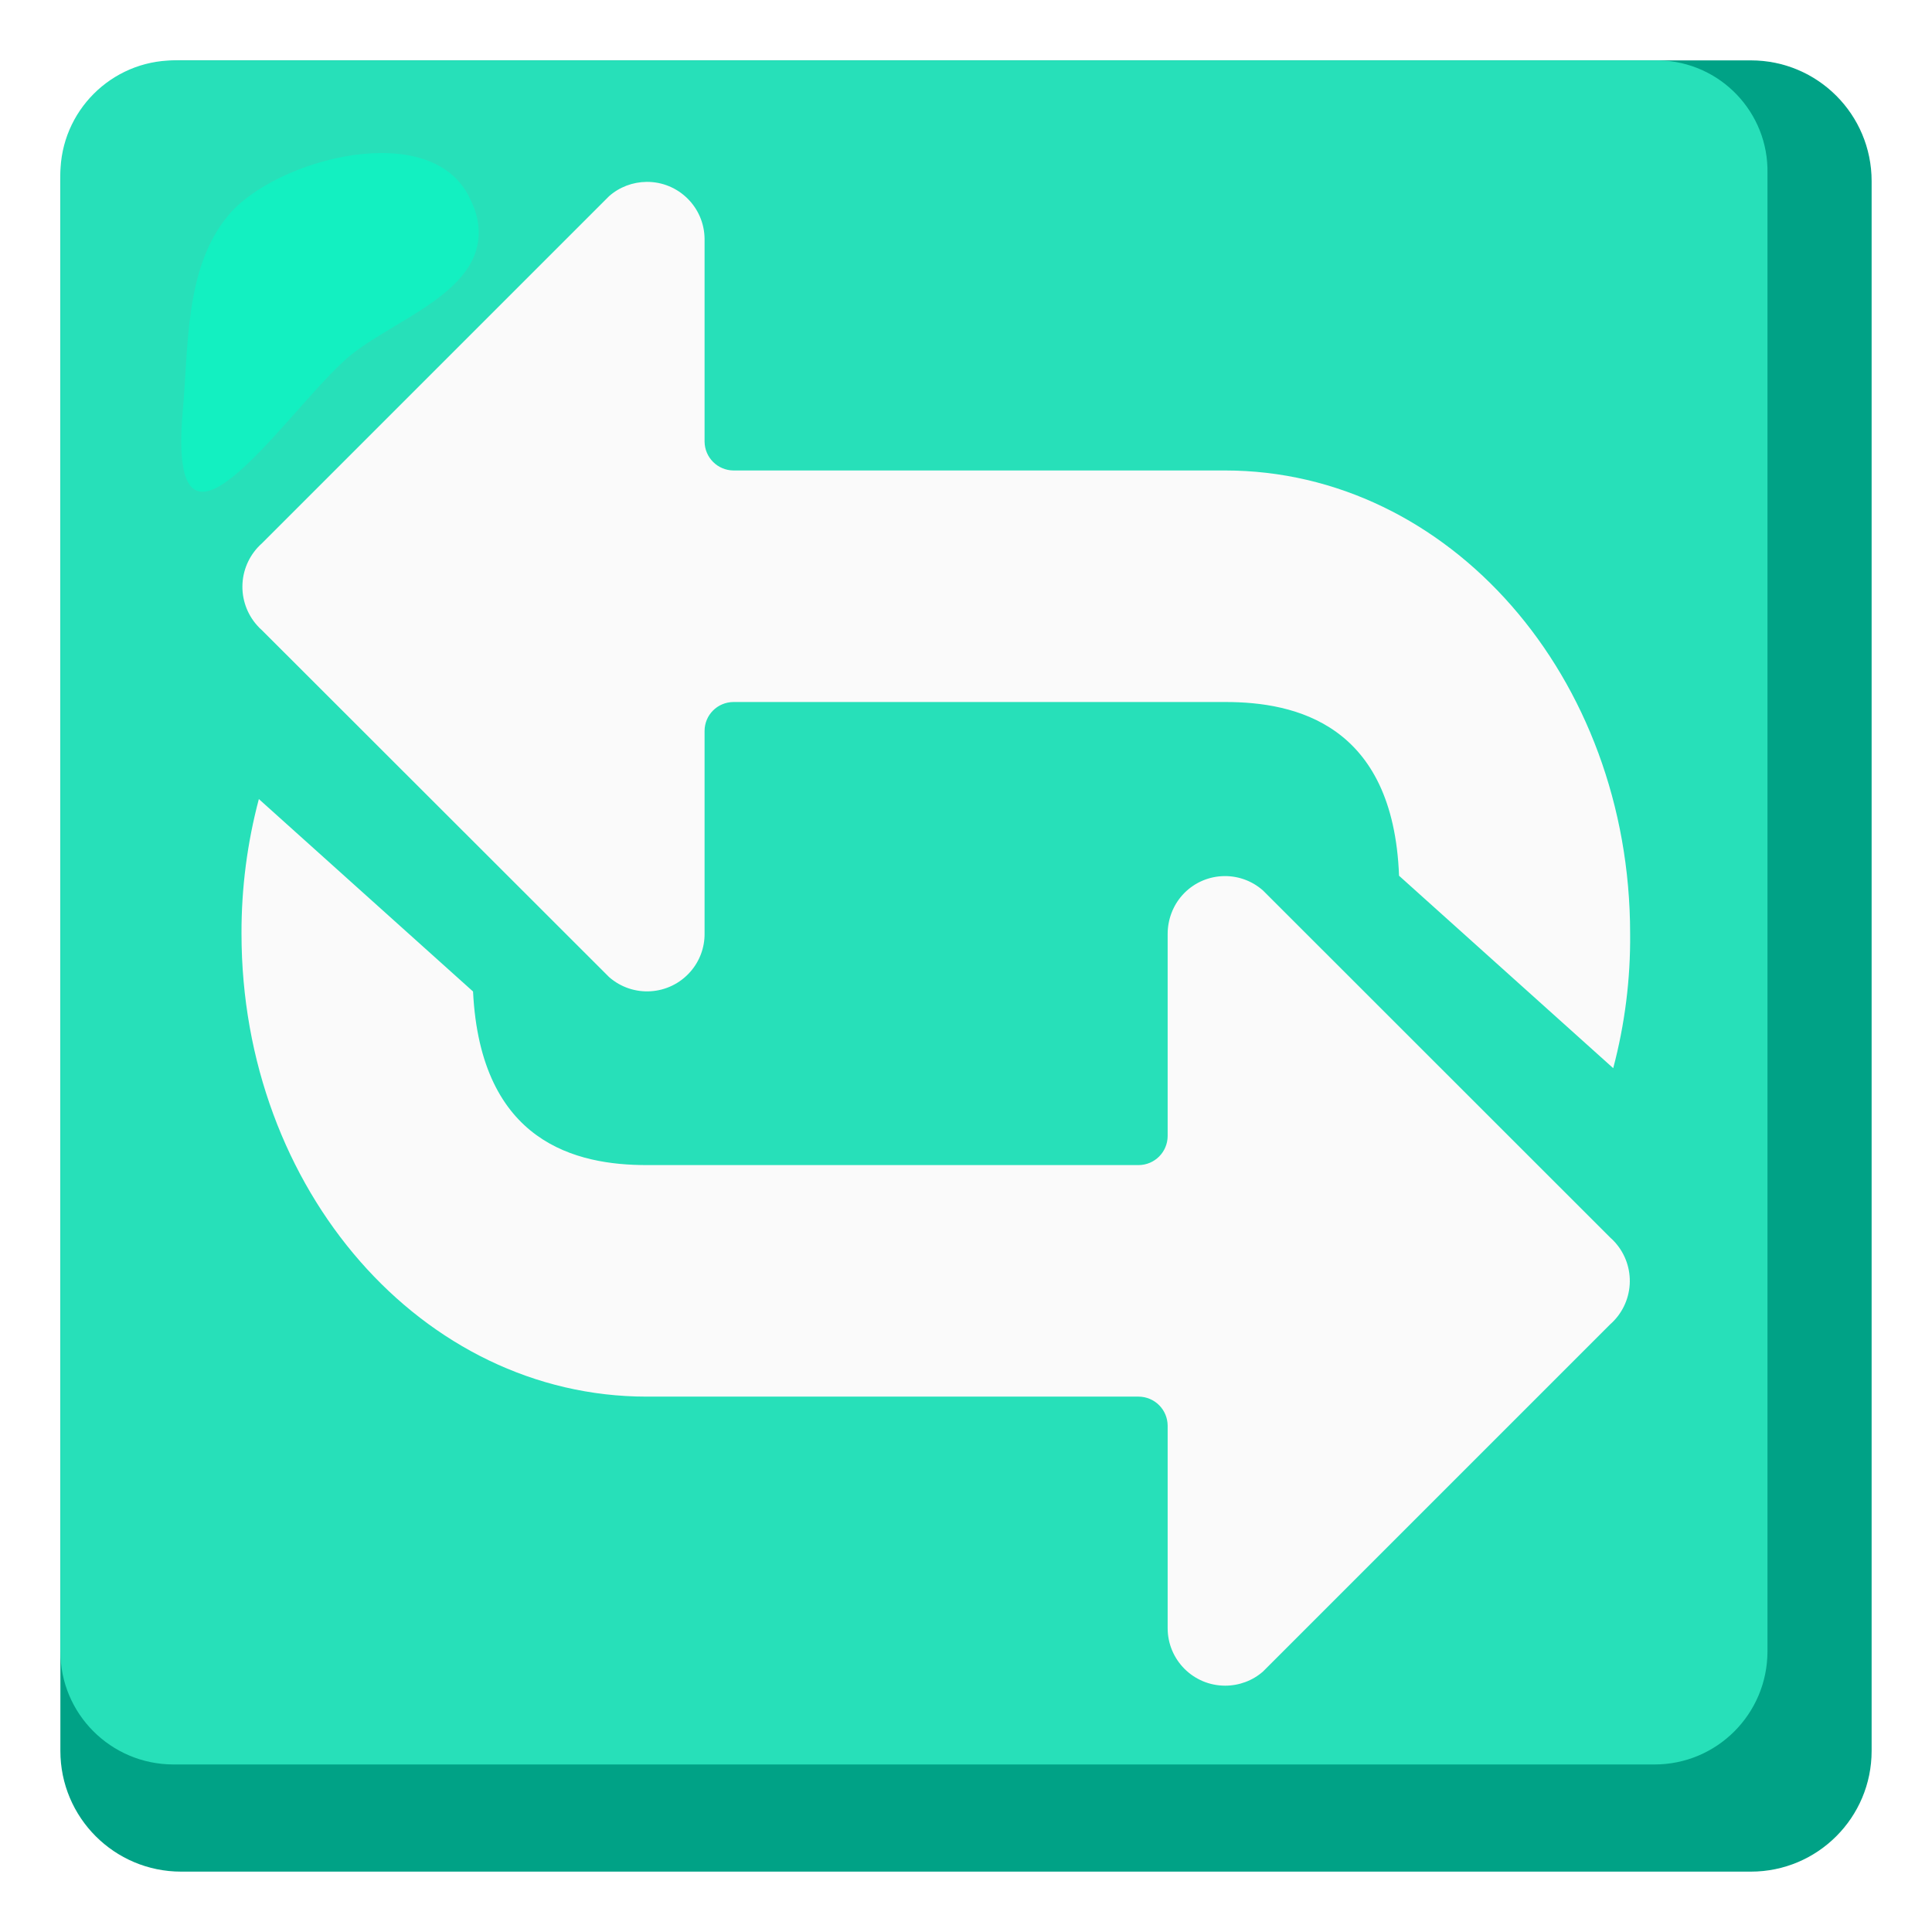
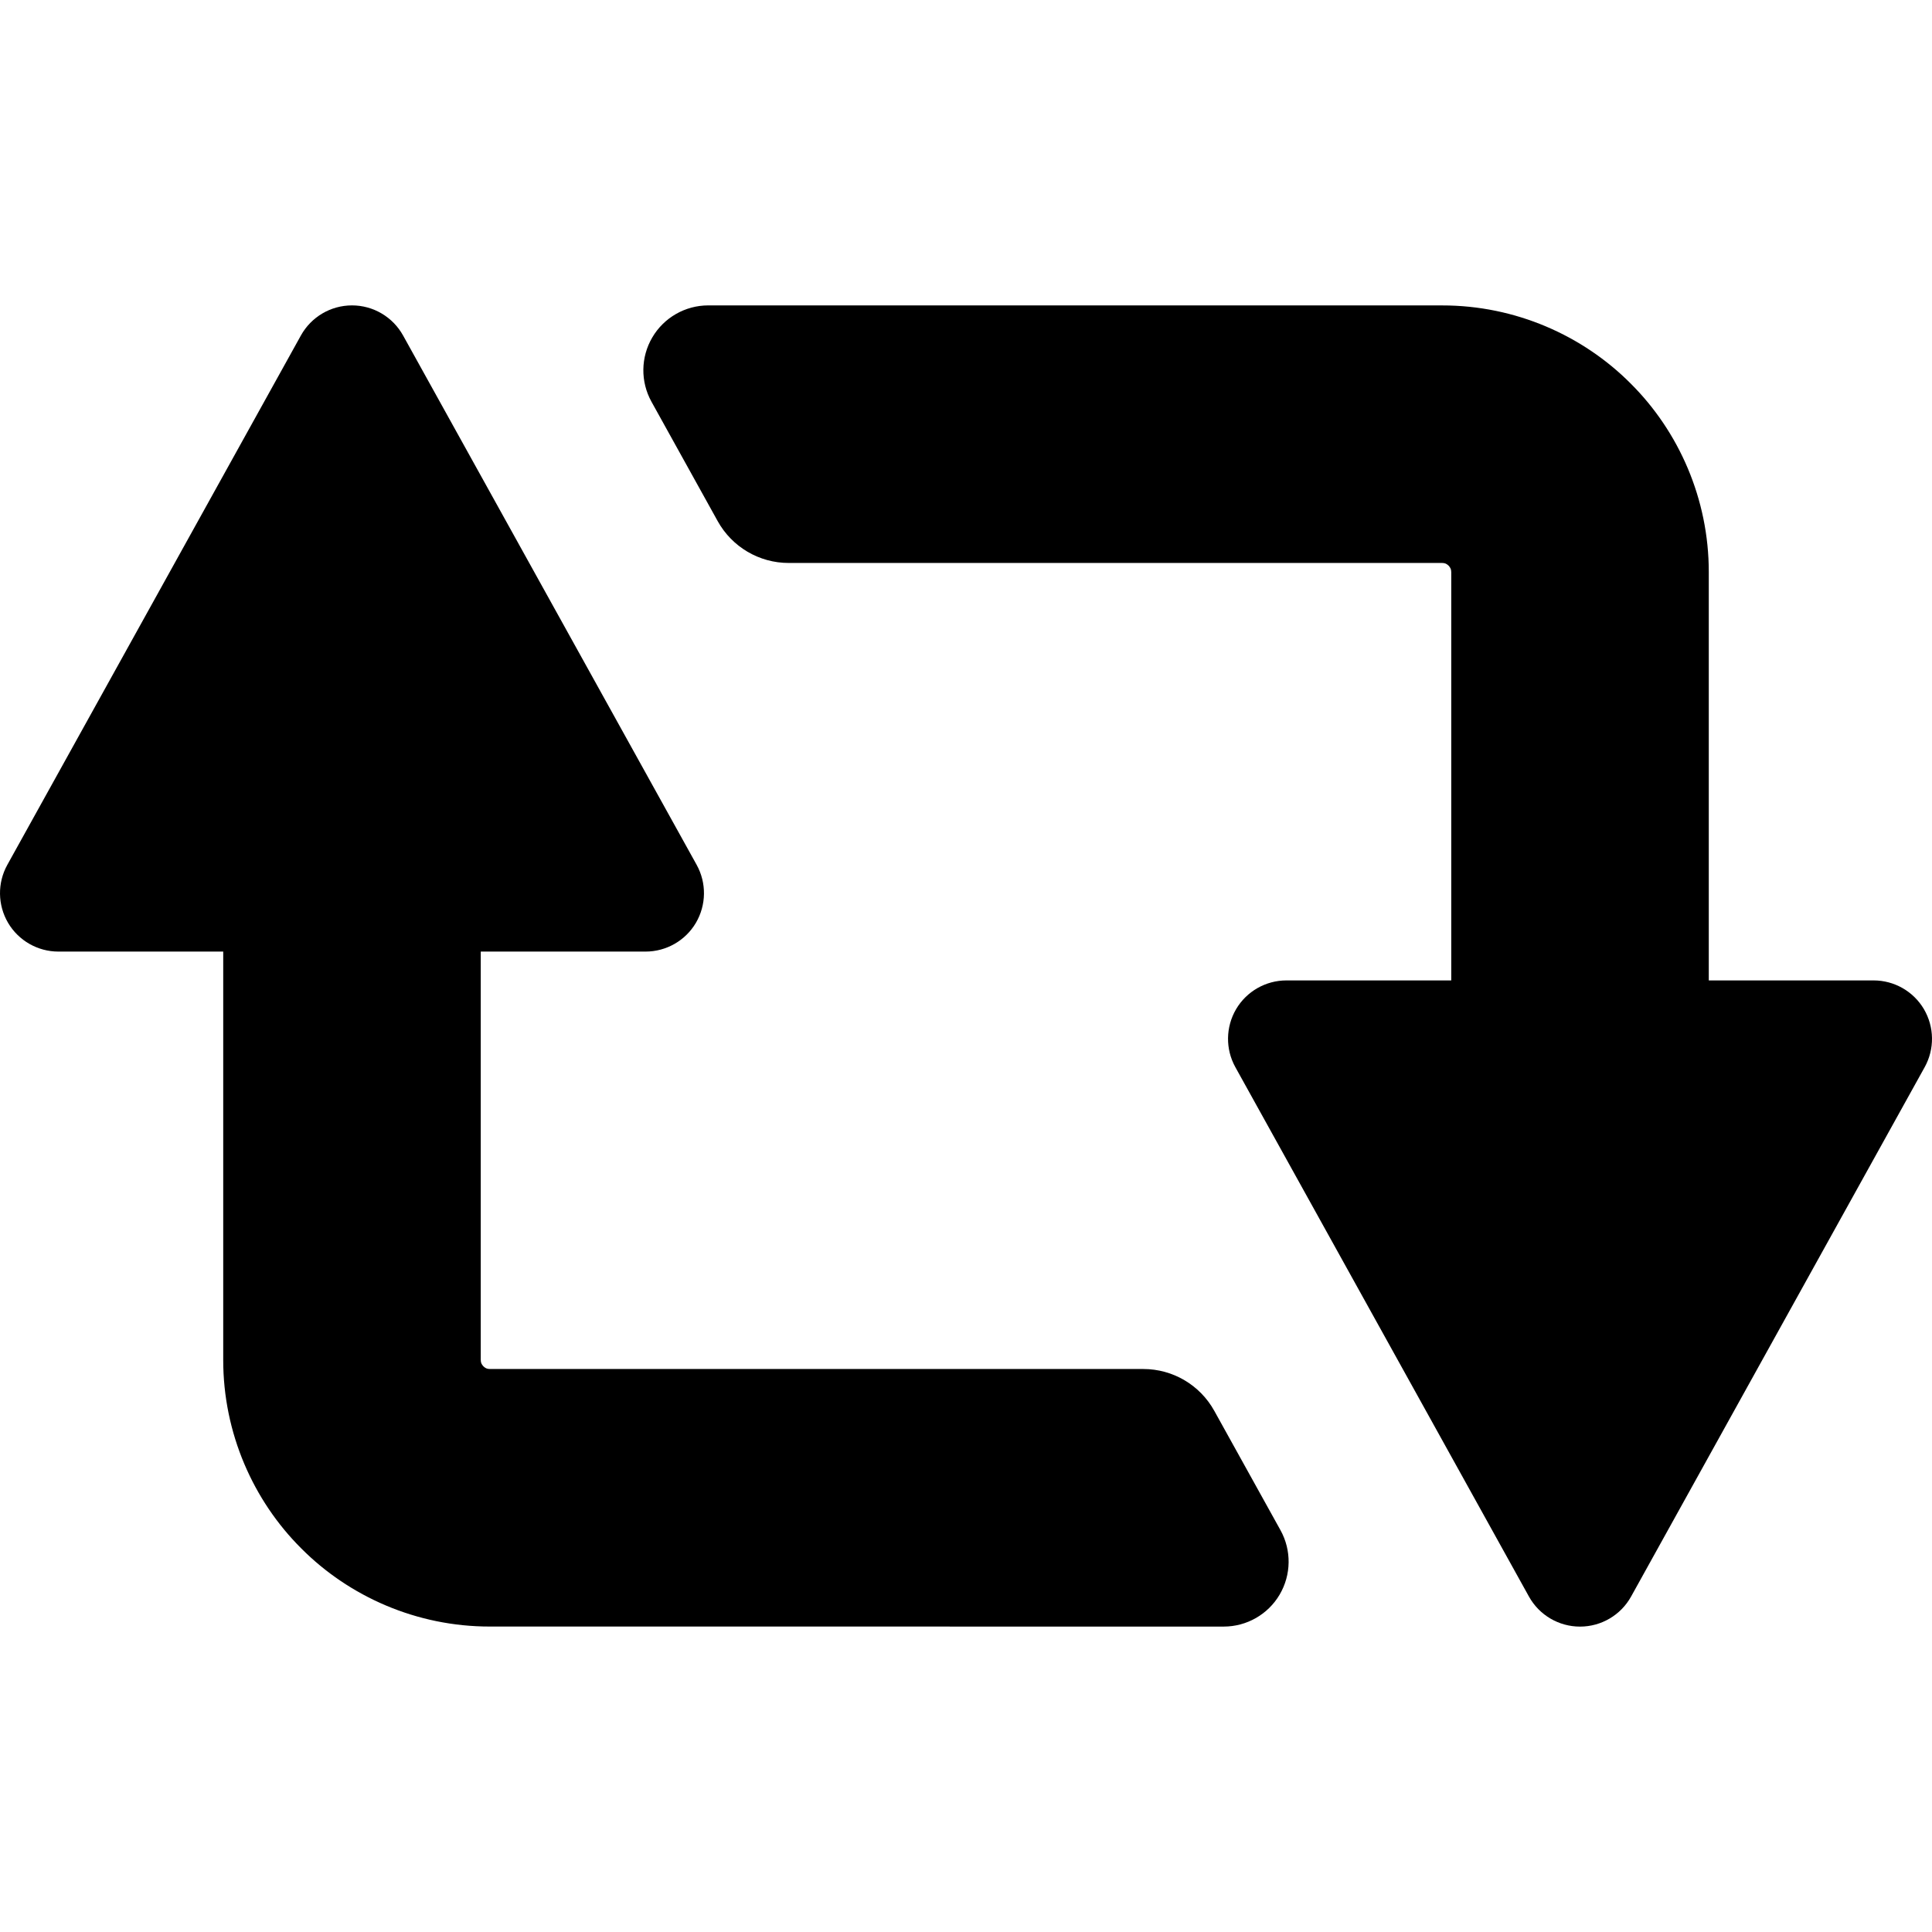
- <svg xmlns="http://www.w3.org/2000/svg" width="30px" height="30px" viewBox="0 0 128 128" aria-hidden="true" role="img" class="iconify iconify--noto" preserveAspectRatio="xMidYMid meet" fill="#000000">
+ <svg xmlns="http://www.w3.org/2000/svg" height="30px" width="30px" version="1.1" id="_x32_" viewBox="0 0 512 512" xml:space="preserve" fill="#000000">
  <g id="SVGRepo_bgCarrier" stroke-width="0" />
  <g id="SVGRepo_tracerCarrier" stroke-linecap="round" stroke-linejoin="round" />
  <g id="SVGRepo_iconCarrier">
-     <path d="M116 4H12c-4.42 0-8 3.58-8 8v104c0 4.42 3.58 8 8 8h104c4.42 0 8-3.58 8-8V12c0-4.42-3.58-8-8-8z" fill="#00a286" />
-     <path d="M109.7 4H11.5A7.555 7.555 0 0 0 4 11.5v97.9c-.01 4.14 3.34 7.49 7.48 7.5H109.6c4.14.01 7.49-3.34 7.5-7.48V11.5c.09-4.05-3.13-7.41-7.18-7.5h-.22z" fill="#27e0b9" />
-     <path d="M31.6 14.4c-.09-.38-.22-.75-.4-1.1c-2.4-5.6-13-2.8-16.1 1c-2.9 3.5-2.6 8.8-3 13c-1 11.9 6.5.5 10.6-3.3c2.9-2.8 10-4.6 8.9-9.6z" opacity=".5" fill="#00ffc9" />
-     <path d="M40.35 64.73a3.813 3.813 0 0 0 5.38-.34c.62-.7.96-1.61.95-2.54V48.43c0-1.06.85-1.91 1.91-1.92h32.6c4.6 0 11.12 1.44 11.5 11.51l14.19 12.75c.77-2.91 1.15-5.91 1.12-8.92c0-17-12-30.68-26.84-30.68H48.59a1.93 1.93 0 0 1-1.91-1.91V15.83a3.81 3.81 0 0 0-3.84-3.78c-.92.01-1.8.34-2.49.95l-23 23a3.847 3.847 0 0 0-.31 5.44c.1.11.2.22.31.31l23 22.98z" fill="#fafafa" />
-     <path d="M83.68 59a3.797 3.797 0 0 0-5.36.32c-.62.7-.96 1.62-.96 2.56v13.39a1.933 1.933 0 0 1-1.92 1.92h-32.6c-4.6 0-11-1.44-11.5-11.5L17.15 52.94A34.36 34.36 0 0 0 16 61.85c0 17 12 30.68 26.84 30.68h32.6c1.06.01 1.91.86 1.92 1.92v13.42c0 2.1 1.7 3.81 3.81 3.81c.92 0 1.82-.33 2.51-.94l23-23a3.83 3.83 0 0 0 .34-5.41c-.11-.12-.22-.24-.34-.34L83.68 59z" fill="#fafafa" />
+     <style type="text/css"> .st0{fill:#000000;} </style>
+     <g>
+       <path class="st0" d="M509.86,267.434c-2.785-4.717-7.858-7.613-13.338-7.613h-43.677v-108.21 c0.014-19.402-7.962-37.293-20.698-49.971c-12.678-12.738-30.57-20.721-49.973-20.699l-194.482-0.007 c-6.088,0-11.731,3.222-14.818,8.472c-3.089,5.243-3.178,11.738-0.222,17.062l17.55,31.65c3.792,6.828,10.99,11.072,18.795,11.072 h173.178c0.786,0.014,1.17,0.214,1.71,0.703c0.49,0.548,0.696,0.933,0.711,1.718v108.21h-43.678c-5.48,0-10.553,2.896-13.338,7.613 c-2.777,4.74-2.858,10.575-0.199,15.374l77.802,140.29c2.726,4.918,7.91,7.969,13.538,7.969s10.812-3.051,13.537-7.969 l77.802-140.29C512.719,278.009,512.637,272.174,509.86,267.434z" />
+       <path class="st0" d="M321.791,373.873c-3.792-6.835-10.983-11.071-18.796-11.071h-173.17c-0.785-0.014-1.17-0.214-1.711-0.703 c-0.488-0.541-0.696-0.926-0.71-1.71v-108.21h43.678c5.473,0,10.553-2.896,13.337-7.613c2.778-4.74,2.859-10.575,0.201-15.374 l-77.802-140.29c-2.733-4.918-7.91-7.969-13.537-7.969c-5.629,0-10.805,3.051-13.538,7.969L1.94,229.192 c-2.658,4.798-2.577,10.634,0.2,15.374c2.785,4.717,7.865,7.613,13.338,7.613h43.678v108.21 c-0.015,19.402,7.961,37.294,20.698,49.972c12.678,12.737,30.57,20.714,49.972,20.69l194.476,0.008 c6.086,0,11.73-3.222,14.818-8.472c3.087-5.251,3.177-11.738,0.222-17.07L321.791,373.873z" />
+     </g>
  </g>
</svg>
